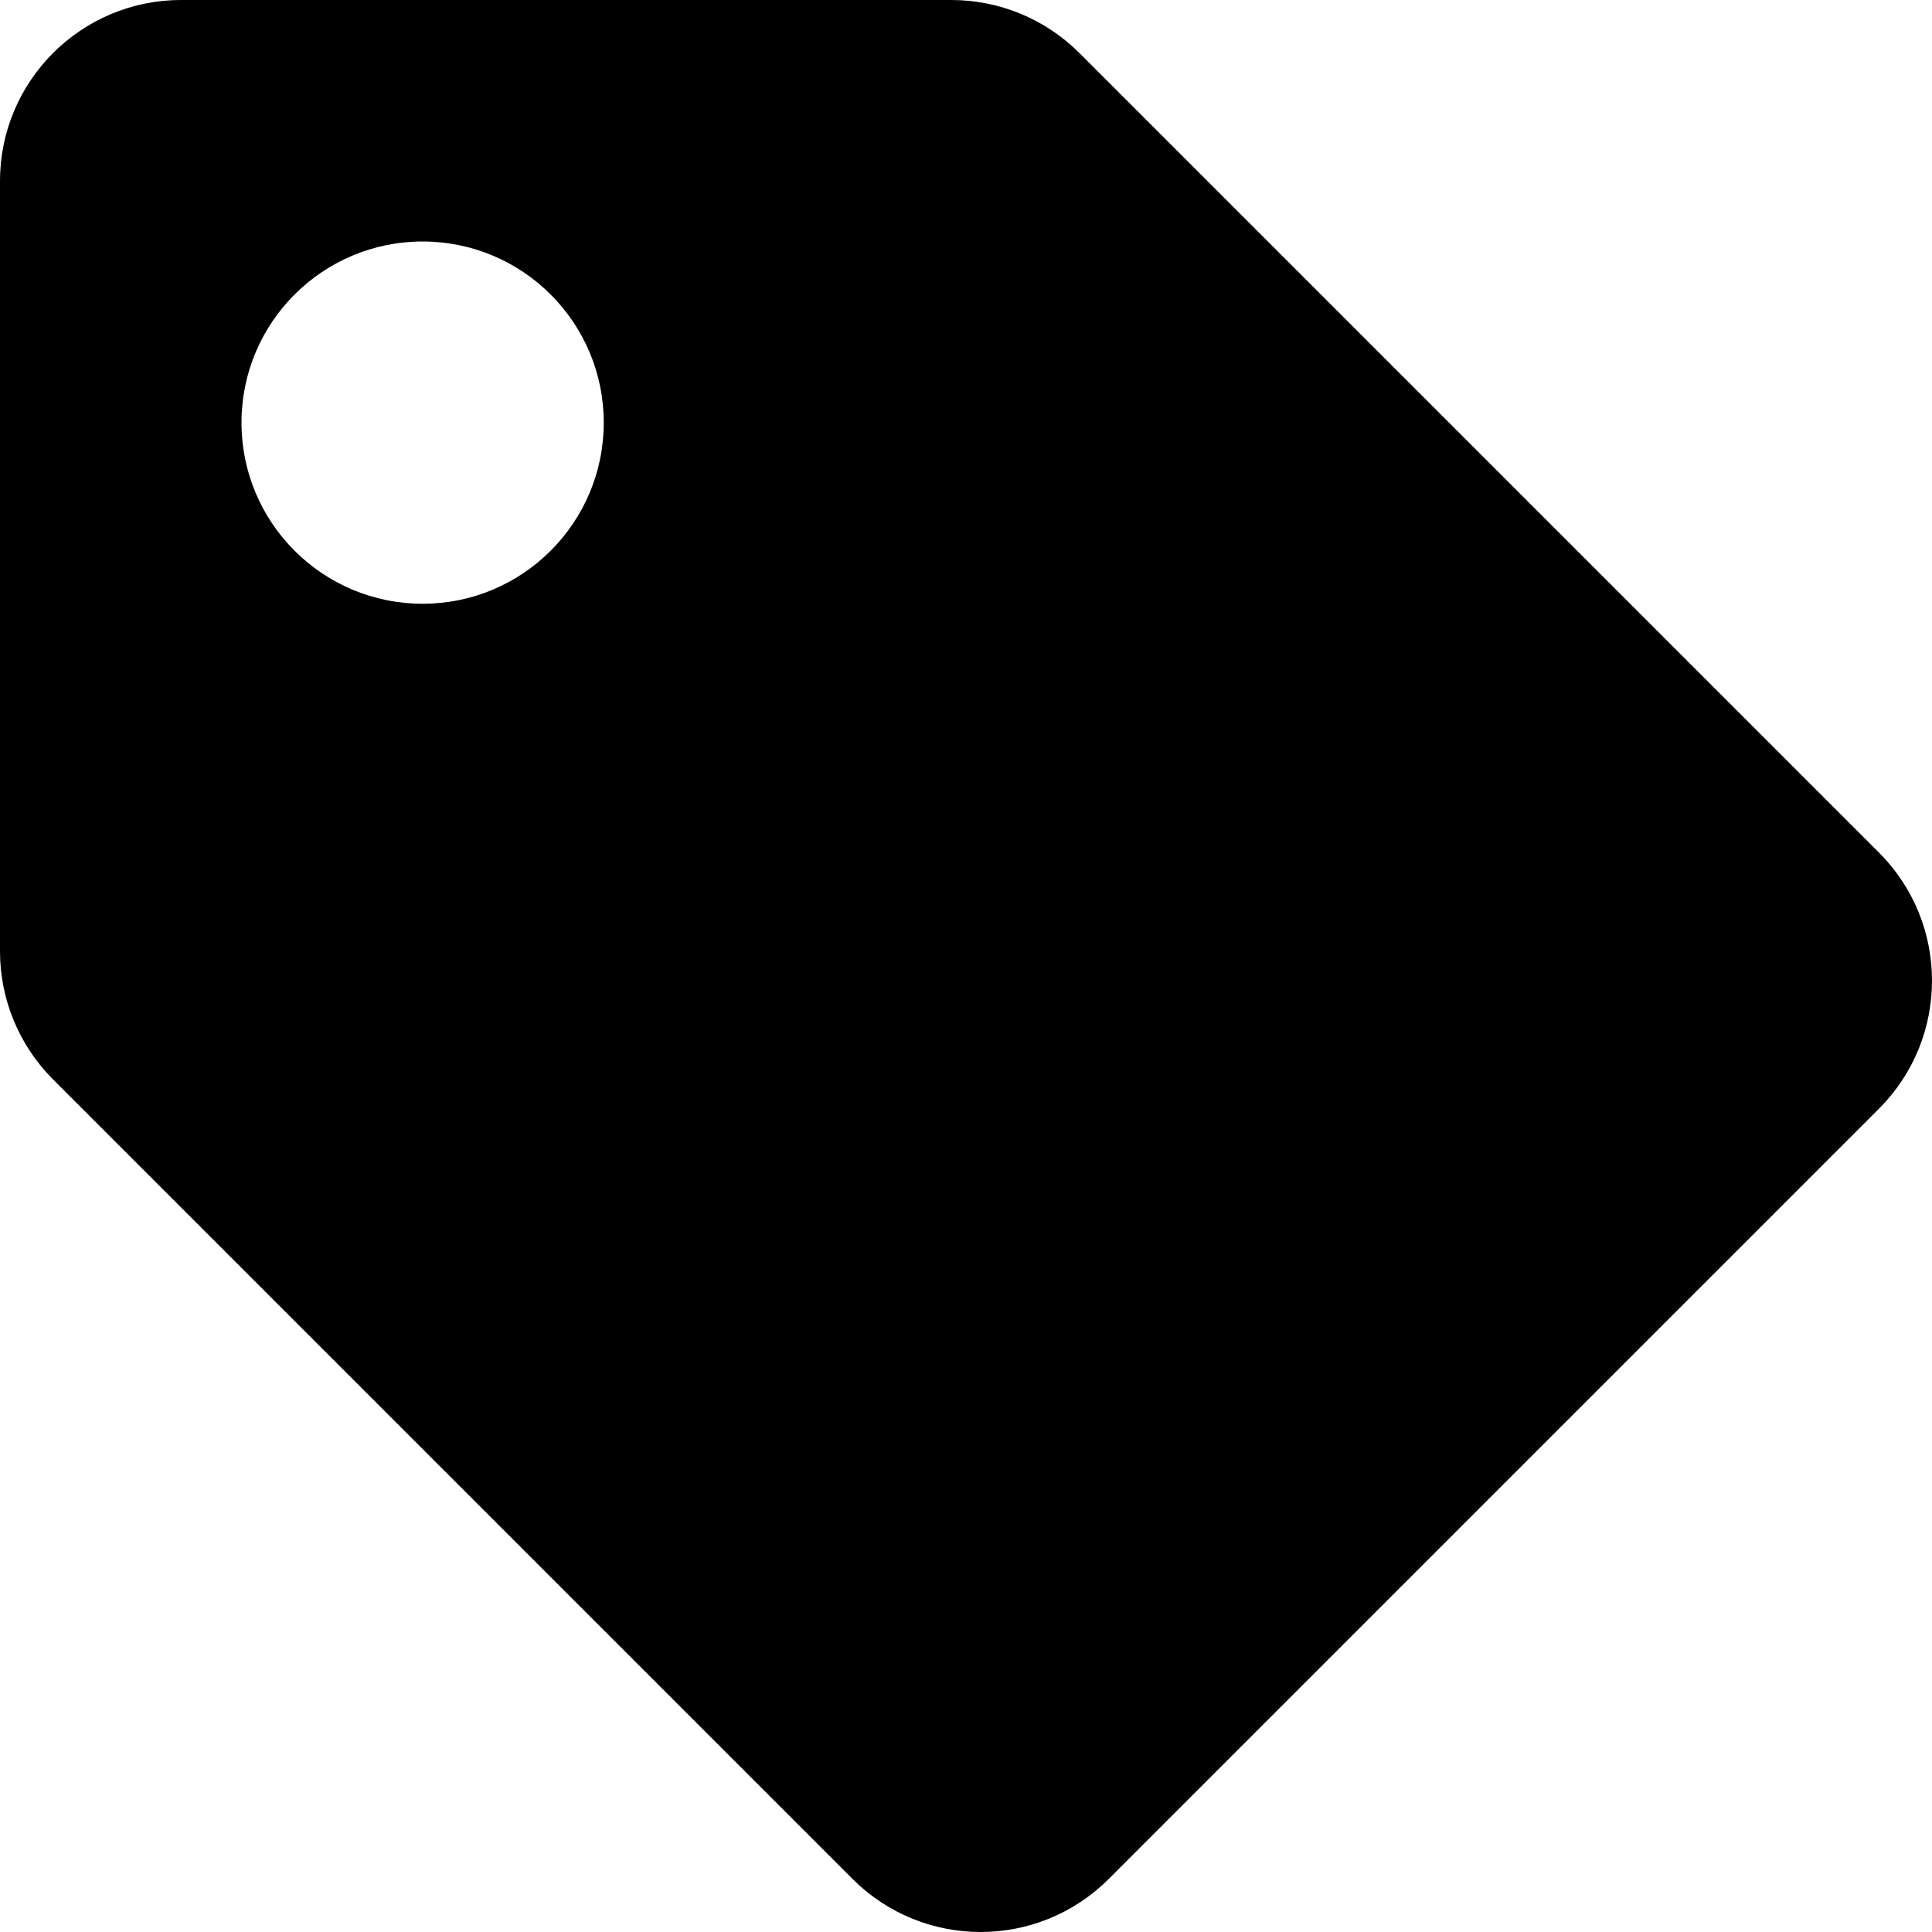
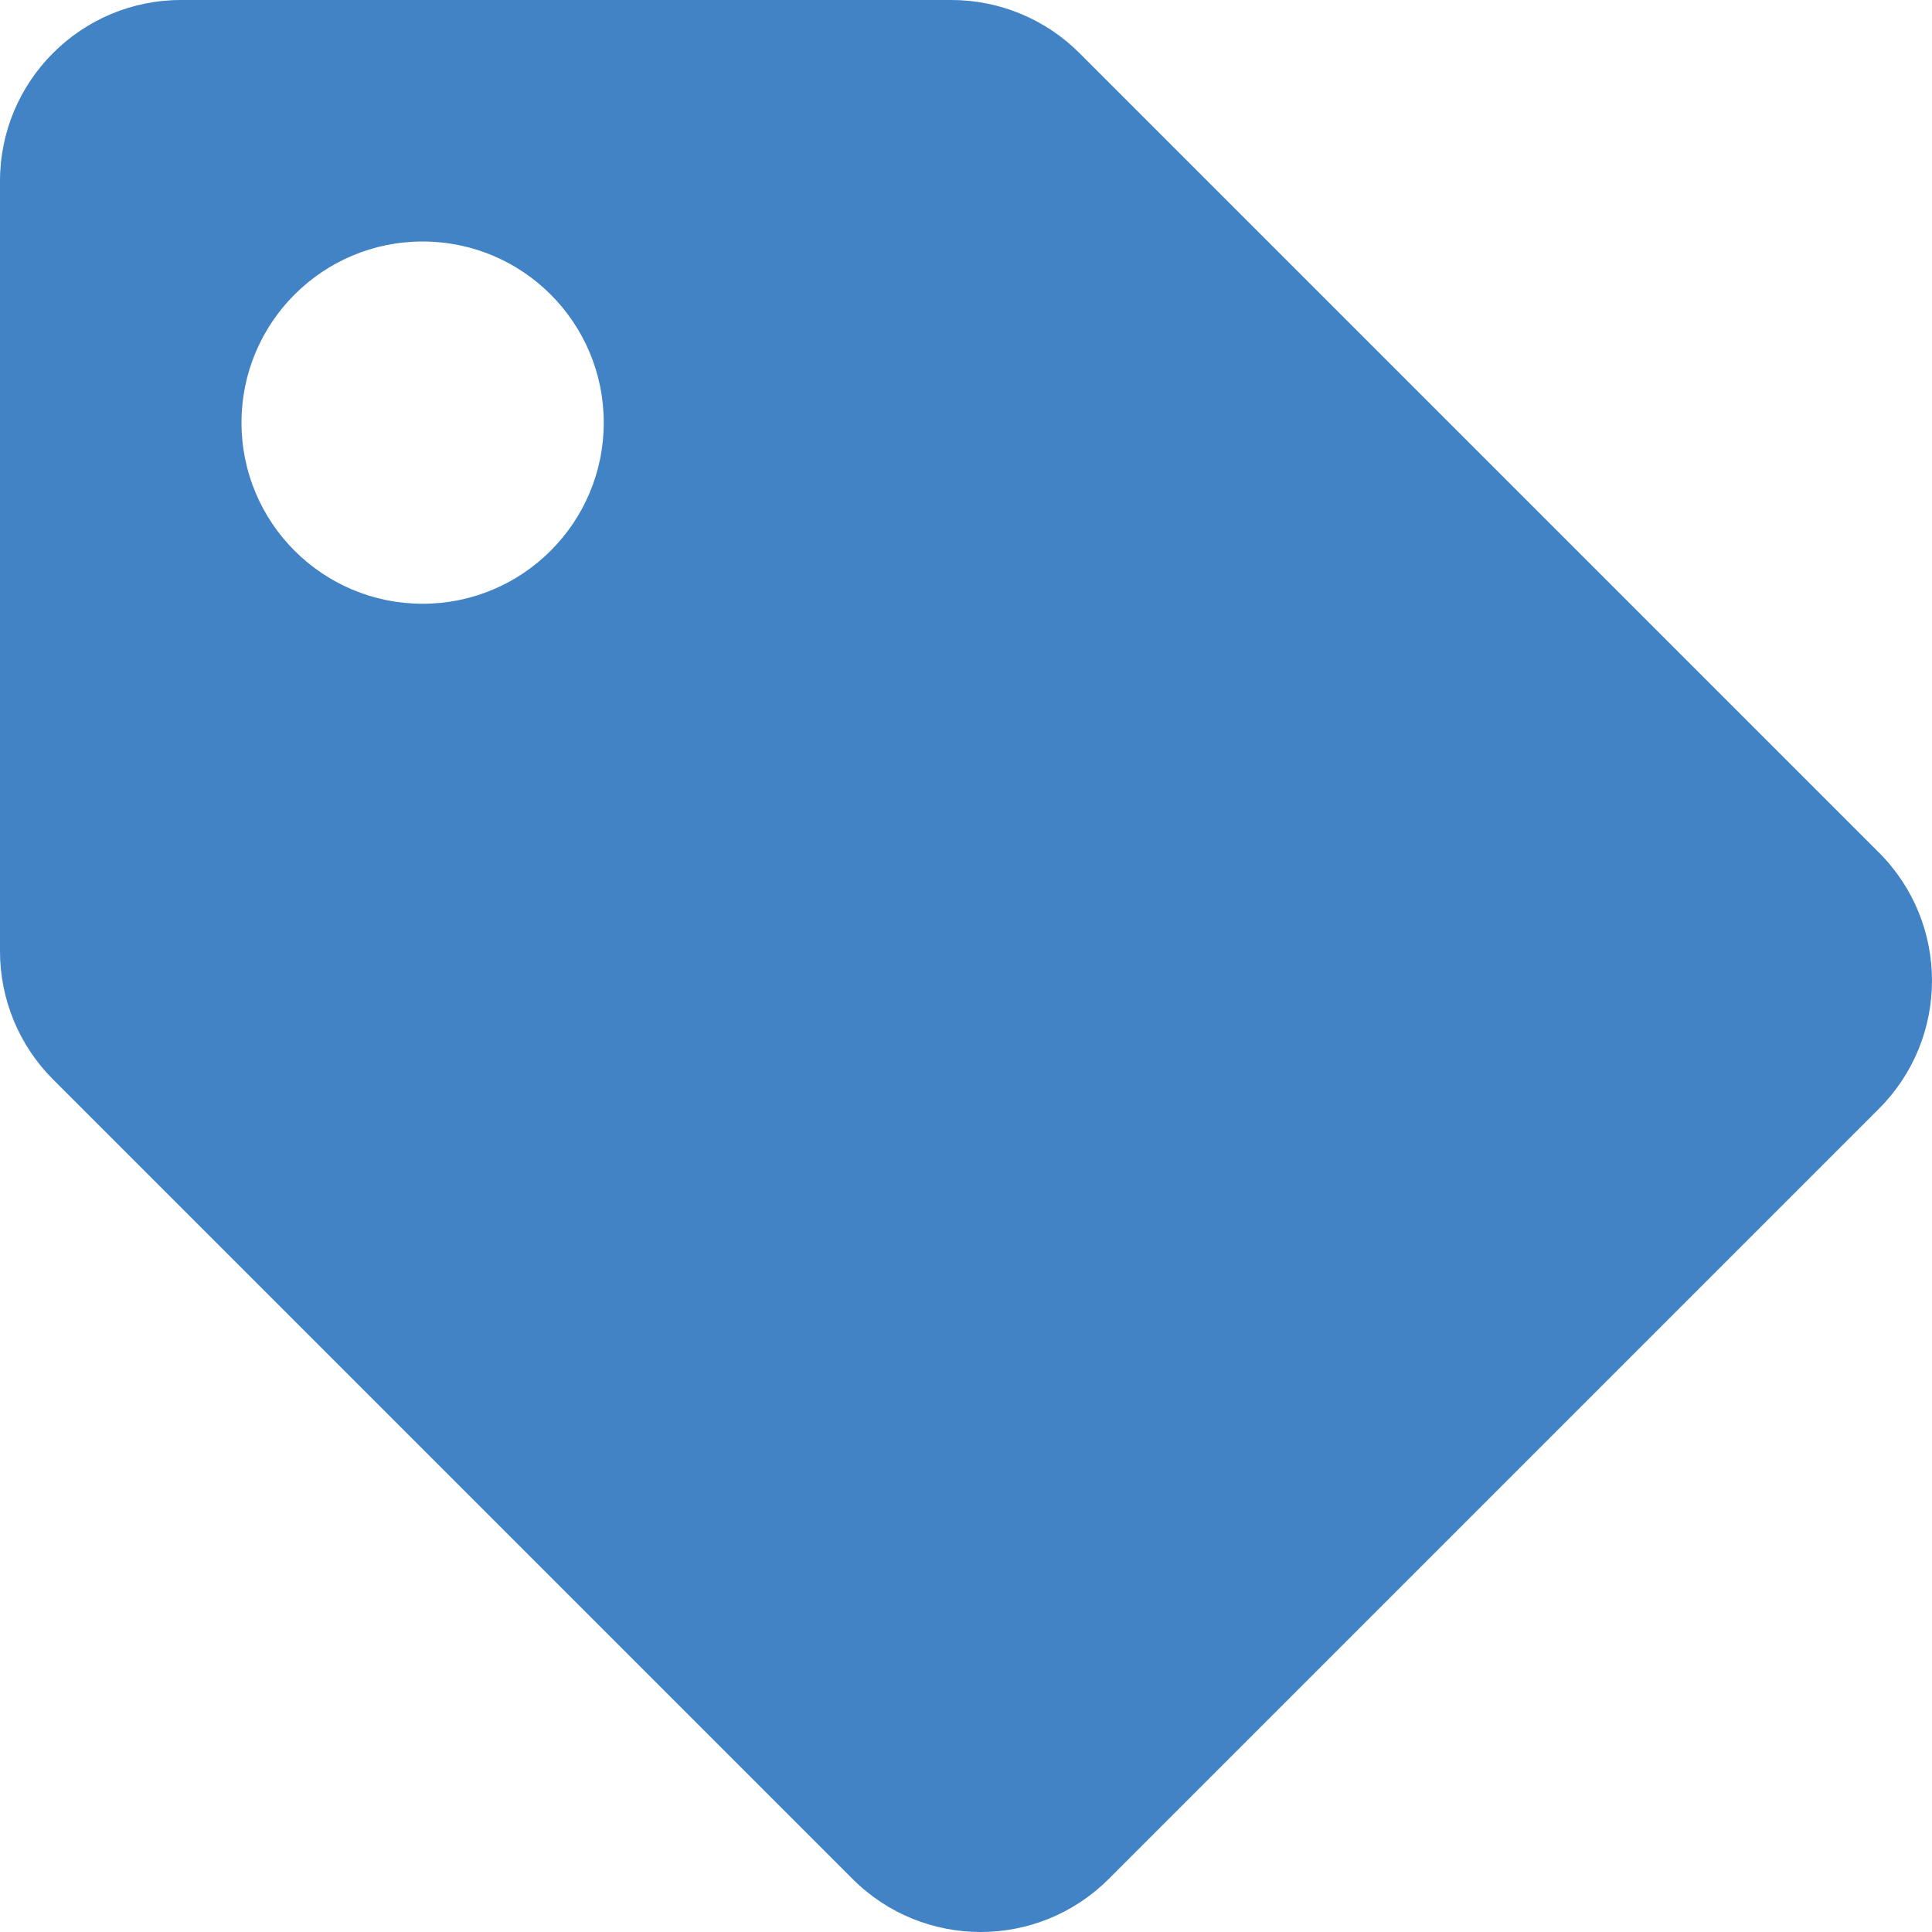
<svg xmlns="http://www.w3.org/2000/svg" viewBox="0 0 512 512">
-   <path class="fa-tag" d="M0 252.118V48C0 21.49 21.49 0 48 0h204.118a48 48 0 0 1 33.941 14.059l211.882 211.882c18.745 18.745 18.745 49.137 0 67.882L293.823 497.941c-18.745 18.745-49.137 18.745-67.882 0L14.059 286.059A48 48 0 0 1 0 252.118zM112 64c-26.51 0-48 21.49-48 48s21.49 48 48 48 48-21.49 48-48-21.49-48-48-48z" />
+   <path style="fill: #4183C4" d="M0 252.118V48C0 21.49 21.49 0 48 0h204.118a48 48 0 0 1 33.941 14.059l211.882 211.882c18.745 18.745 18.745 49.137 0 67.882L293.823 497.941c-18.745 18.745-49.137 18.745-67.882 0L14.059 286.059A48 48 0 0 1 0 252.118zM112 64c-26.51 0-48 21.49-48 48s21.49 48 48 48 48-21.49 48-48-21.49-48-48-48z" />
</svg>
